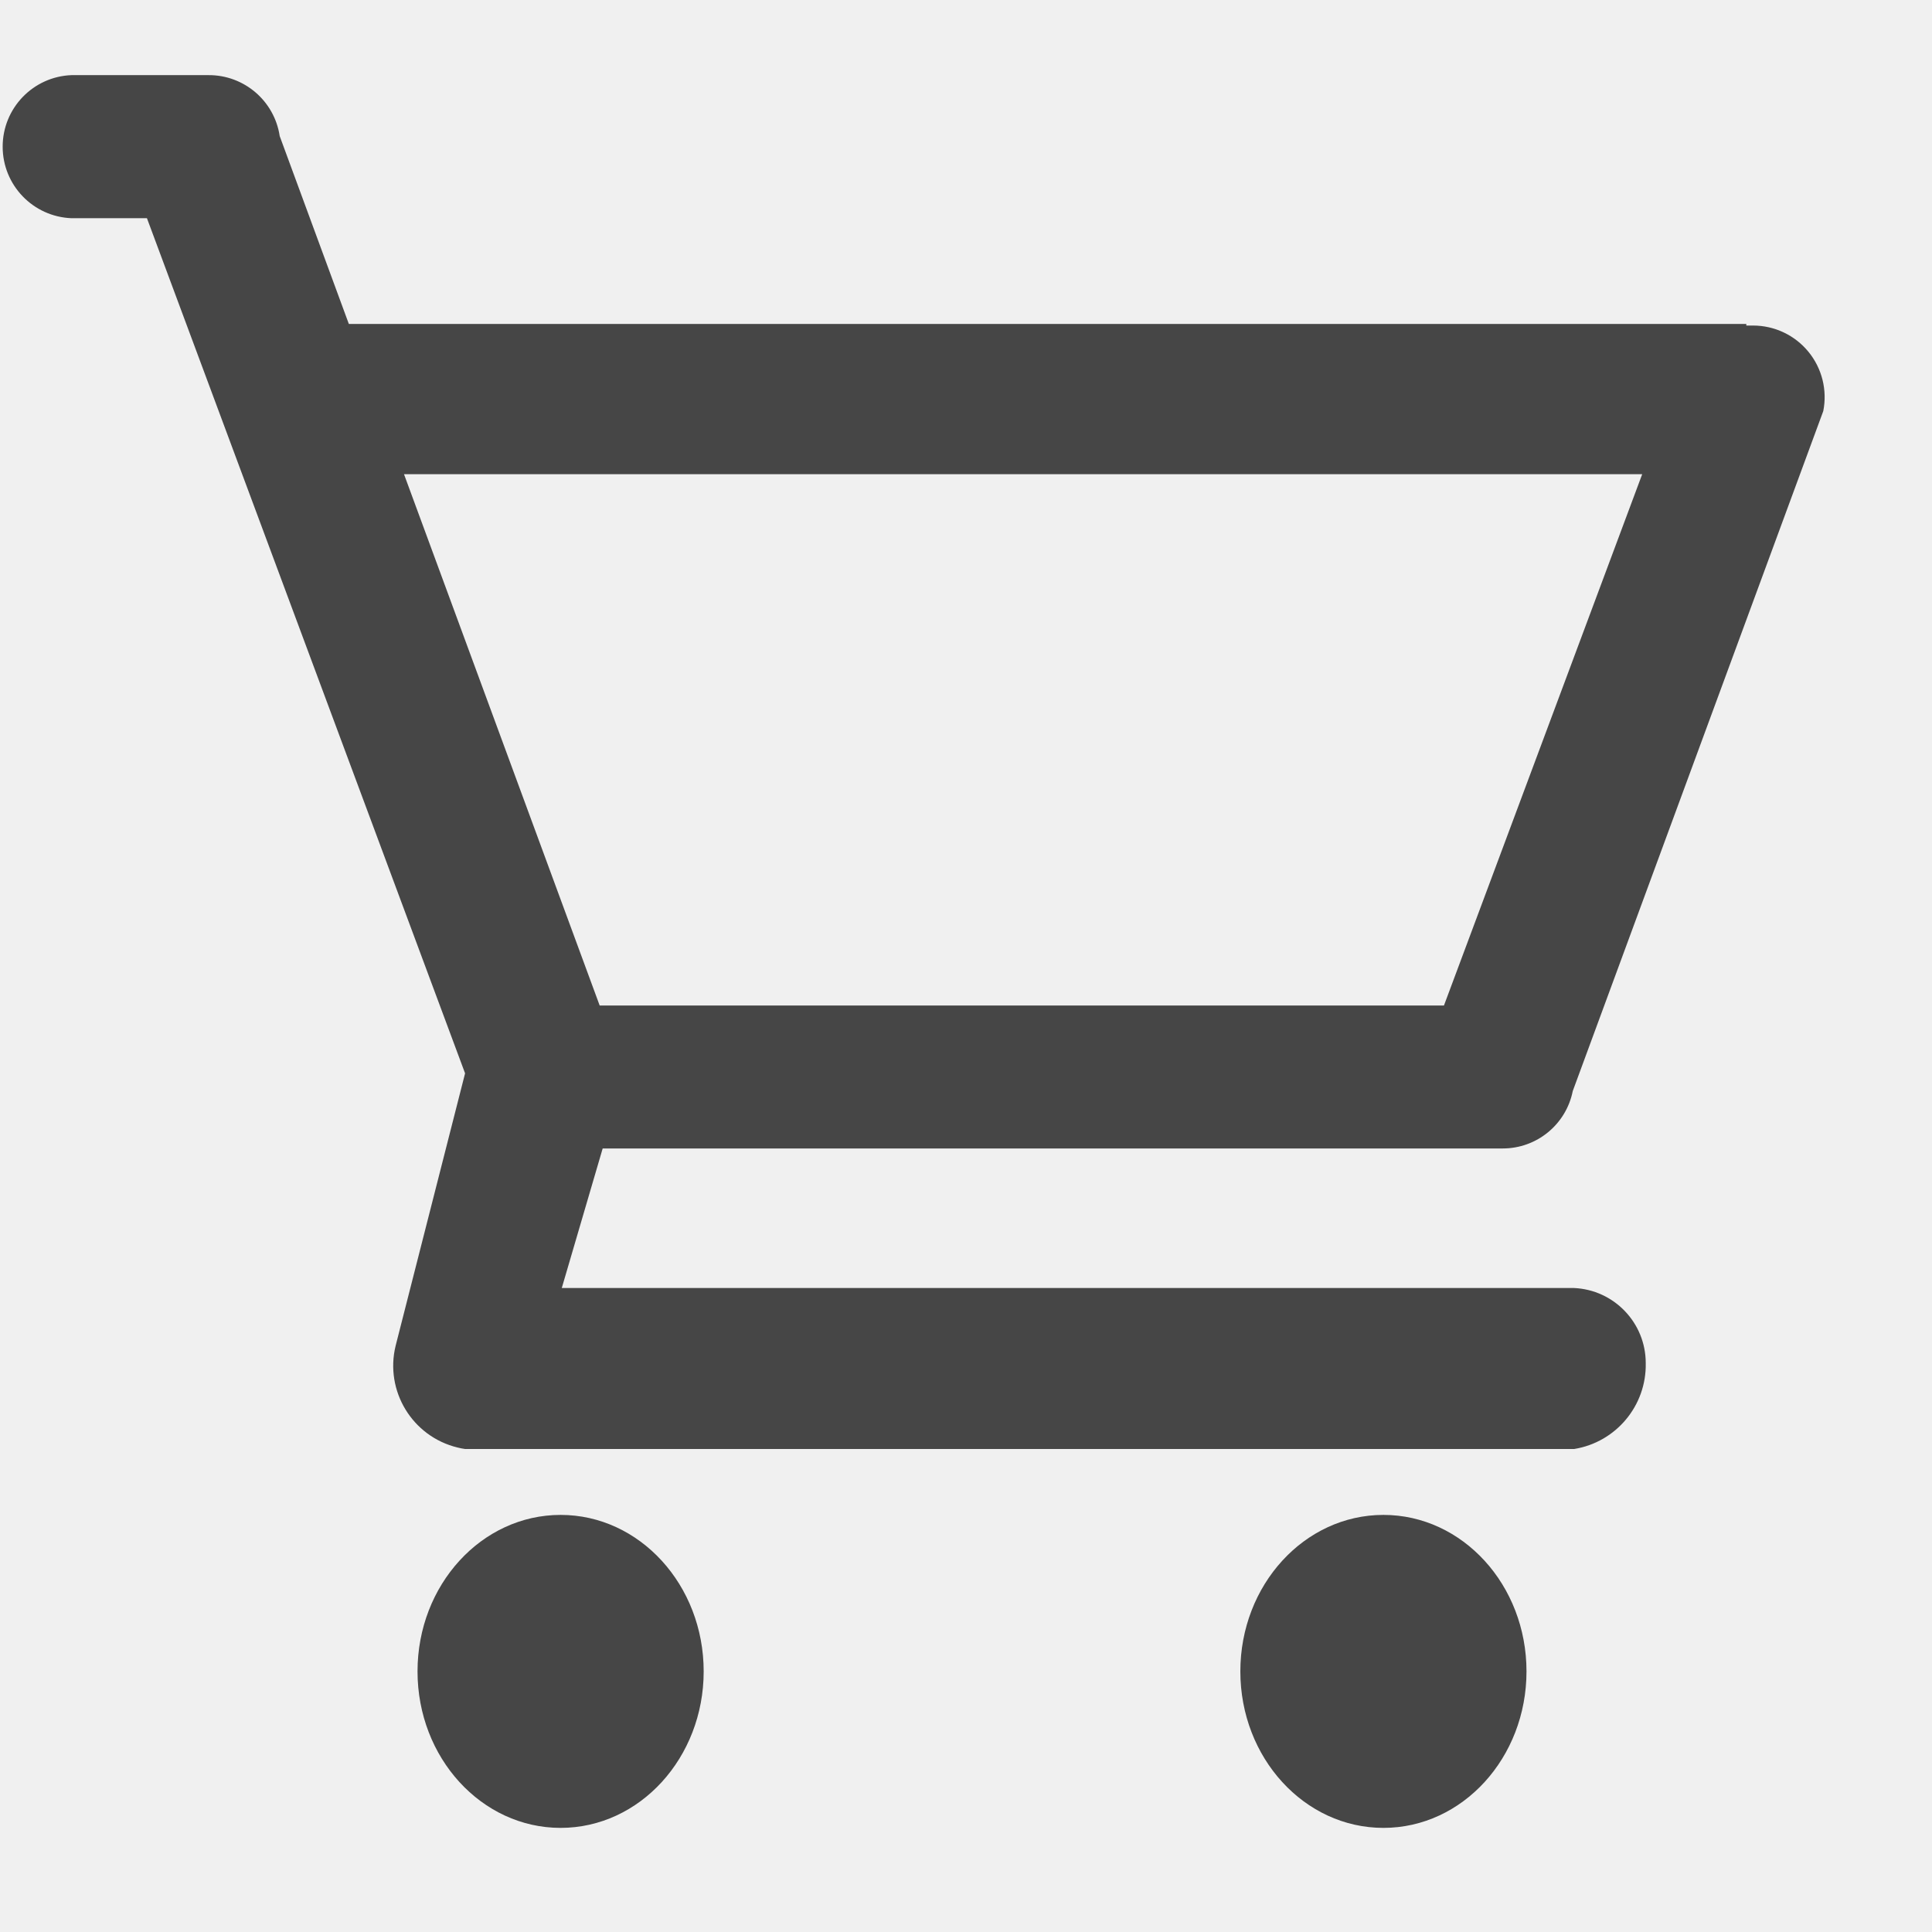
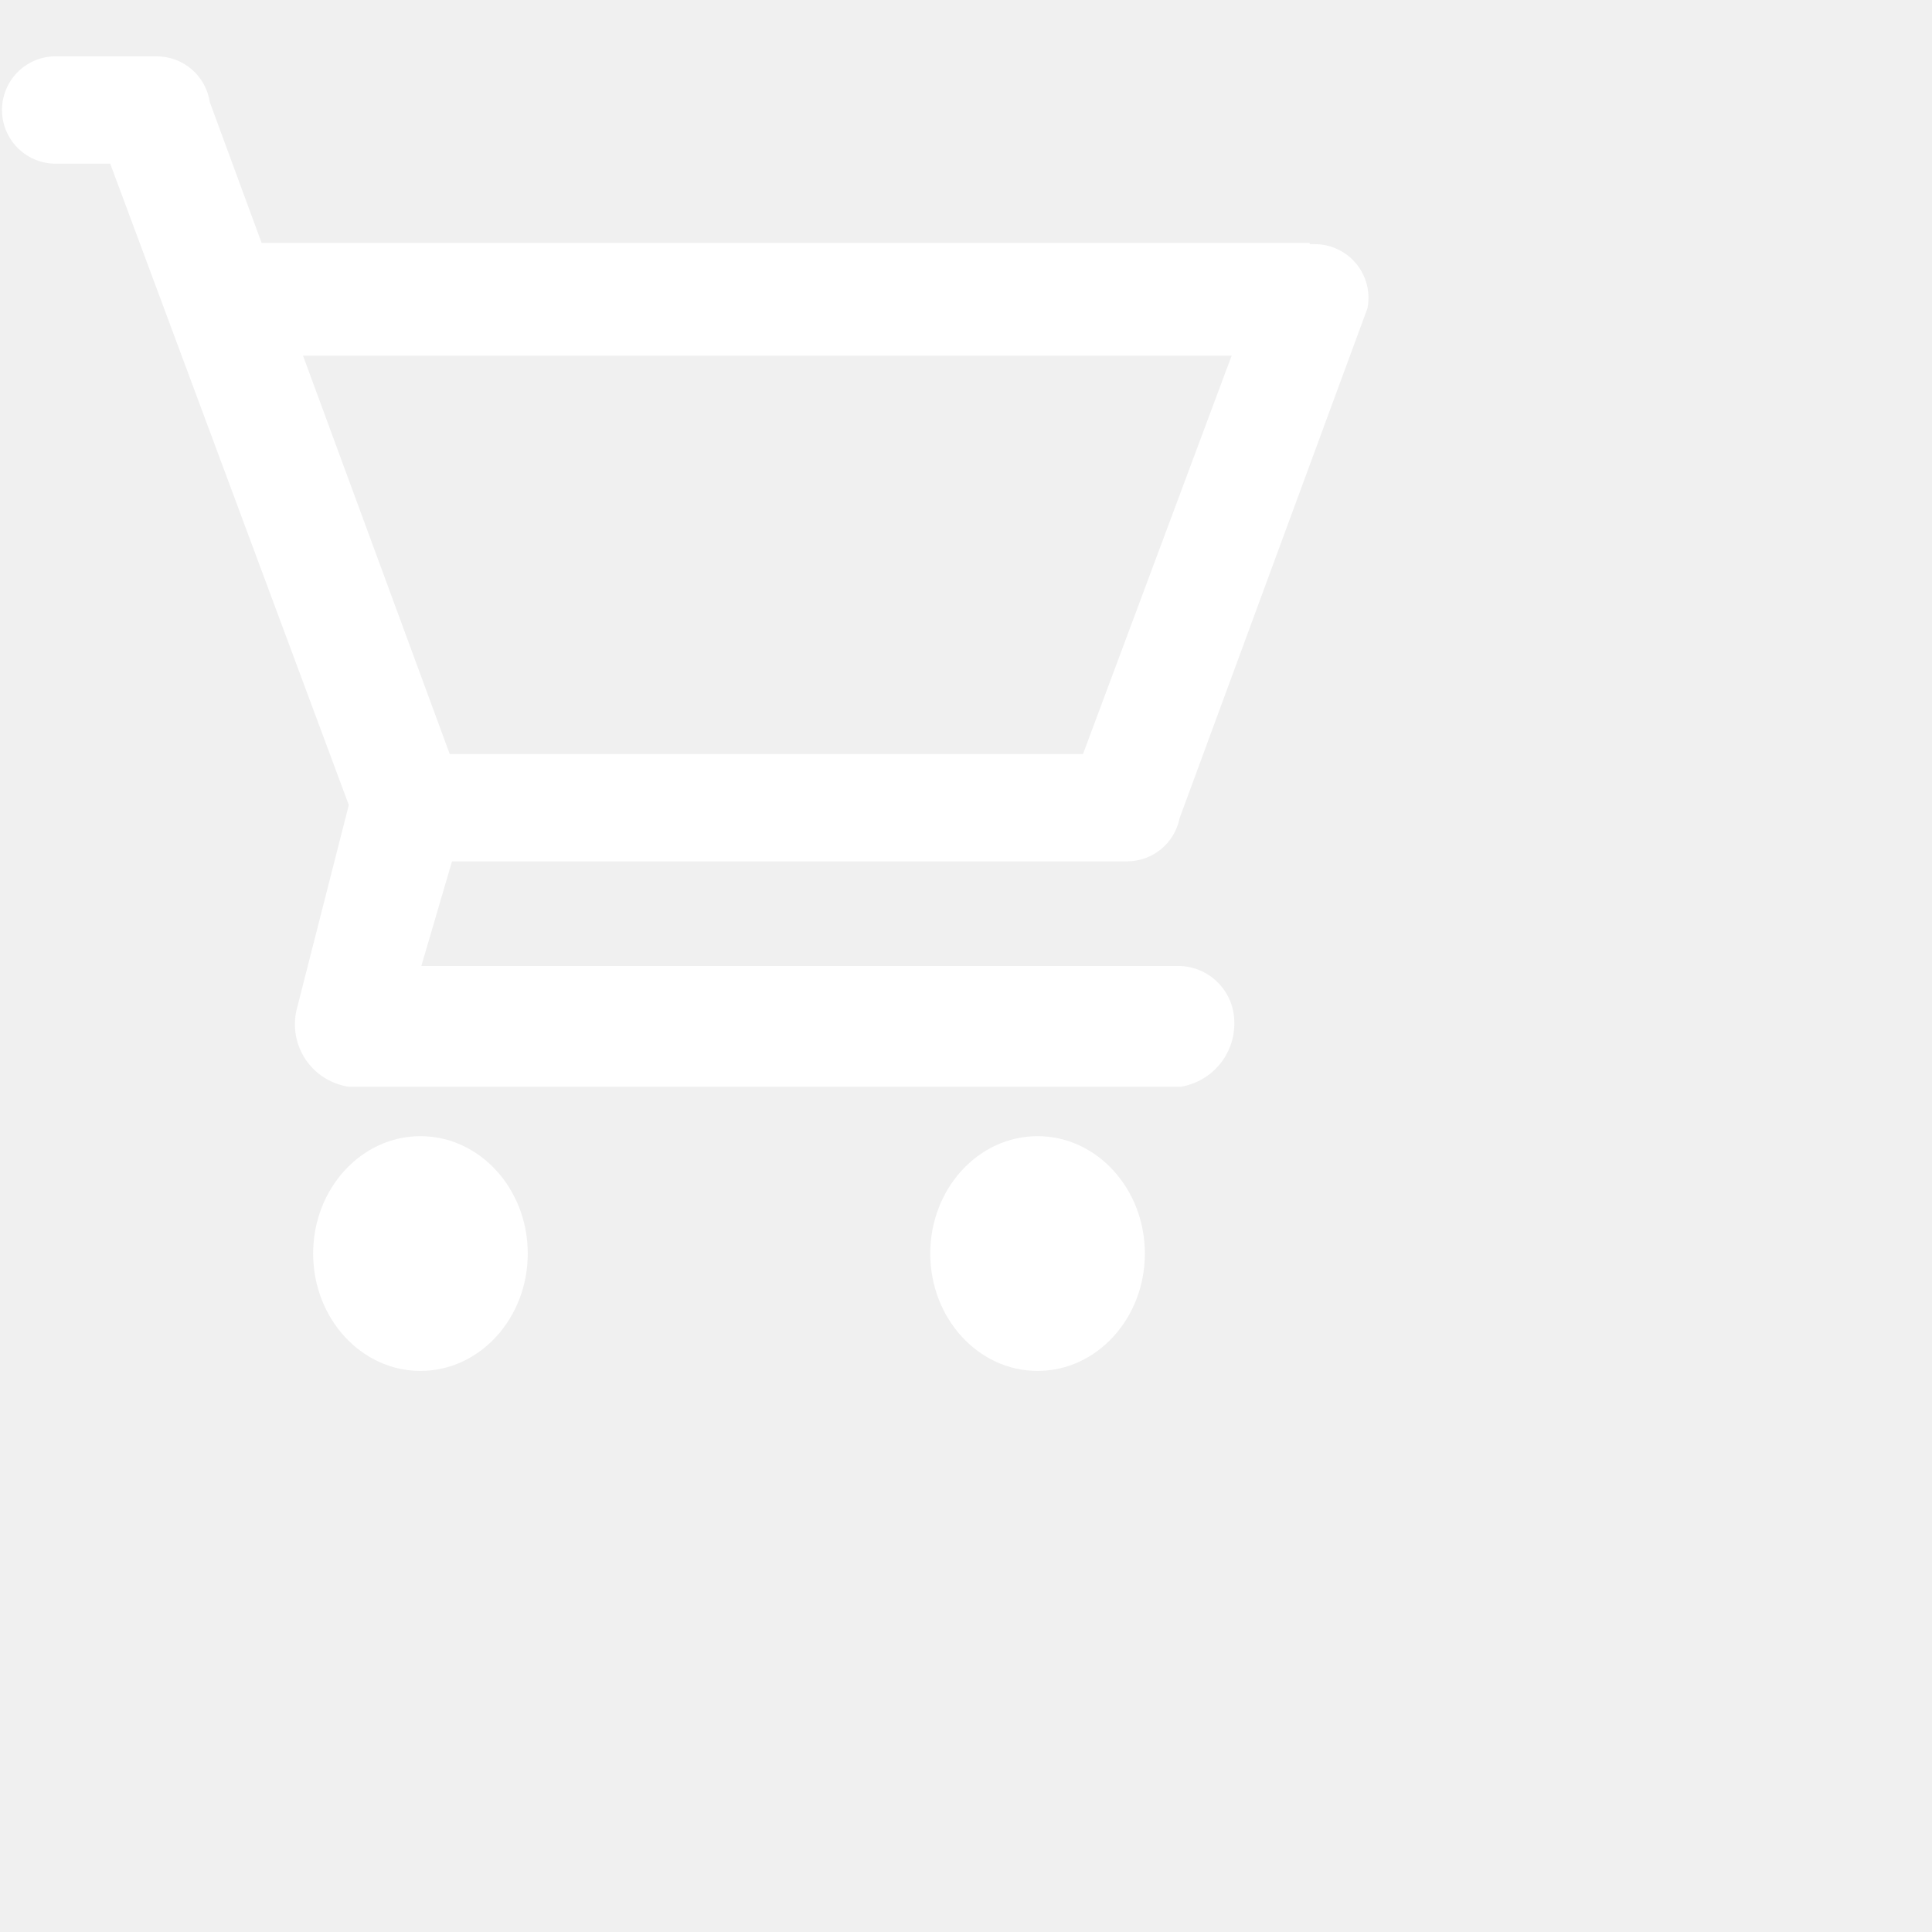
- <svg xmlns="http://www.w3.org/2000/svg" height="18" viewBox="0 0 18 18" width="18">
+ <svg xmlns="http://www.w3.org/2000/svg" height="24" viewBox="0 0 24 24" width="24">
  <defs>
    <style>
      .fill {
-         fill: #464646;
+       fill: #fff;
      }
    </style>
  </defs>
-   <rect id="Canvas" fill="#ff13dc" opacity="0" width="18" height="18" />
+   <rect id="Canvas" fill="#ff13dc" opacity="0" width="24" height="24" />
  <ellipse class="fill" cx="5.223" cy="15.572" rx="1.333" ry="1.458" />
  <ellipse class="fill" cx="12.889" cy="15.572" rx="1.333" ry="1.458" />
  <path class="fill" d="M14.663,12H5.234l.381-1.3H14a.665.665,0,0,0,.653-.535L16.987,3.83a.667.667,0,0,0-.654-.797H16.27v-.015H3.25l-.644-1.75A.667.667,0,0,0,1.944.7H.666a.667.667,0,0,0,0,1.333h.703L4.333,10l-.647,2.538A.784.784,0,0,0,4.262,13.486q.035.009.071.014h10.333a.794.794,0,0,0,.667-.8A.7.7,0,0,0,14.663,12ZM3.764,4.418H15.3l-1.847,4.95H5.587Z" />
</svg>
